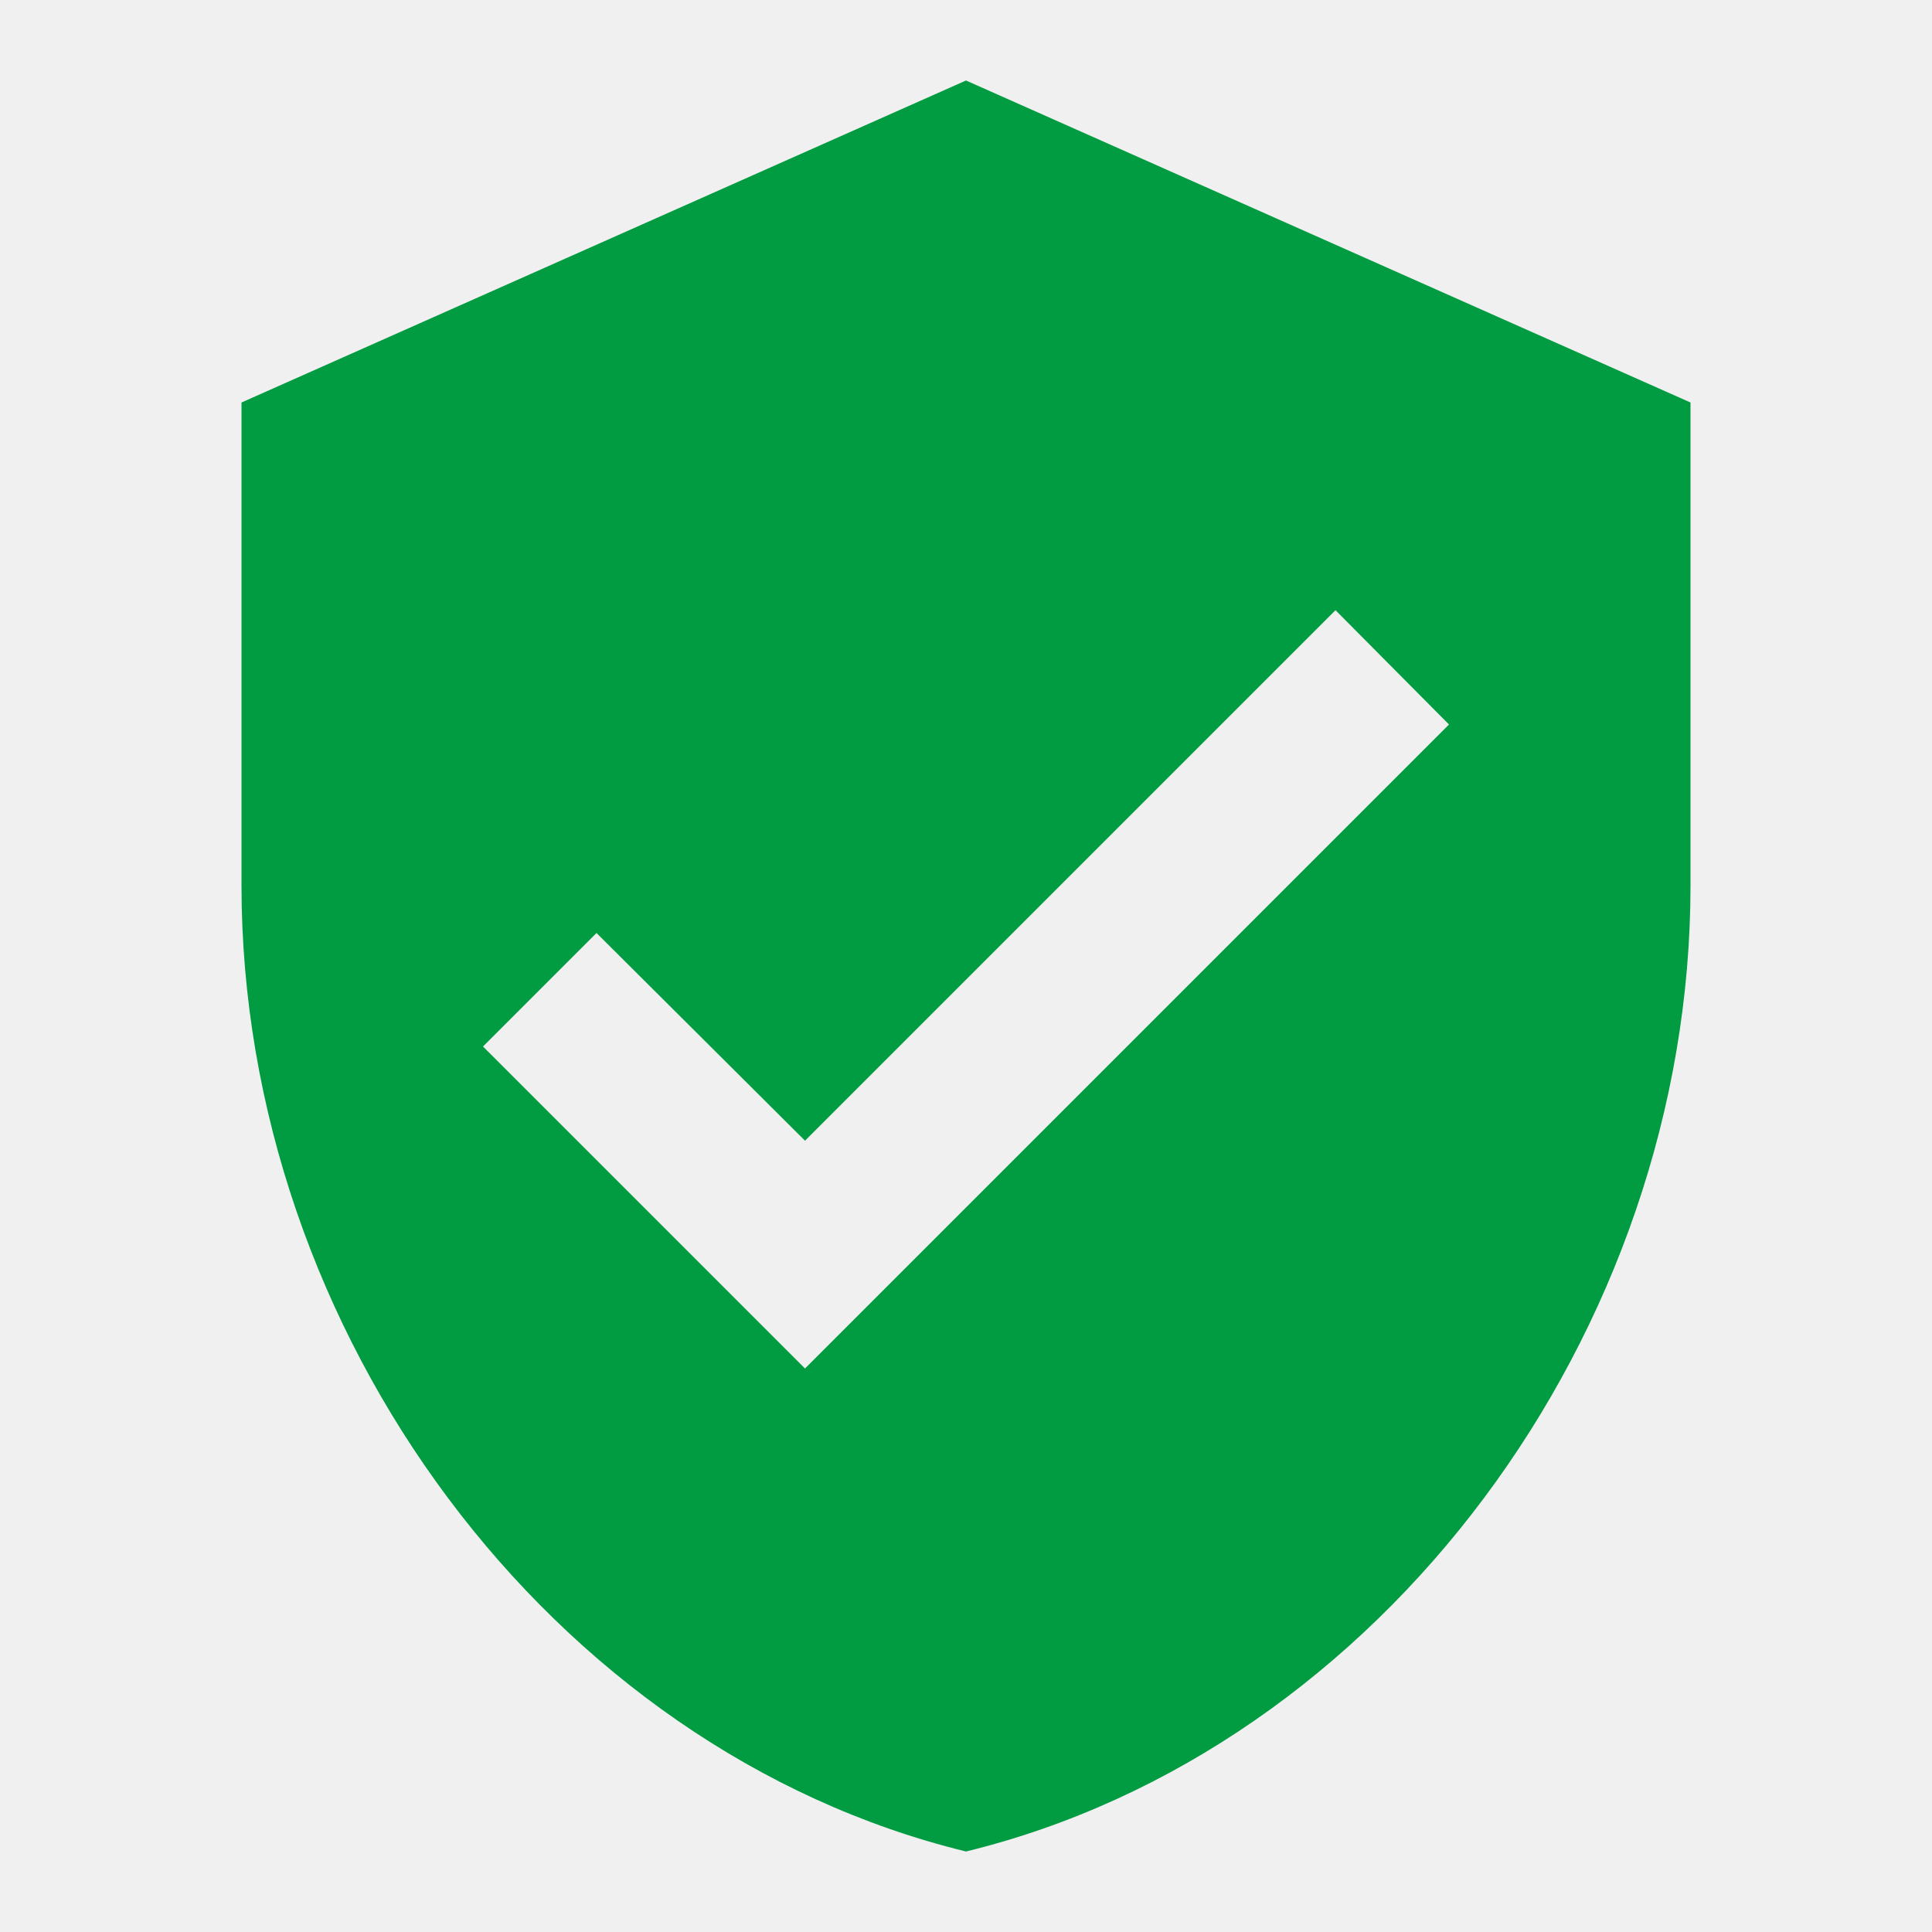
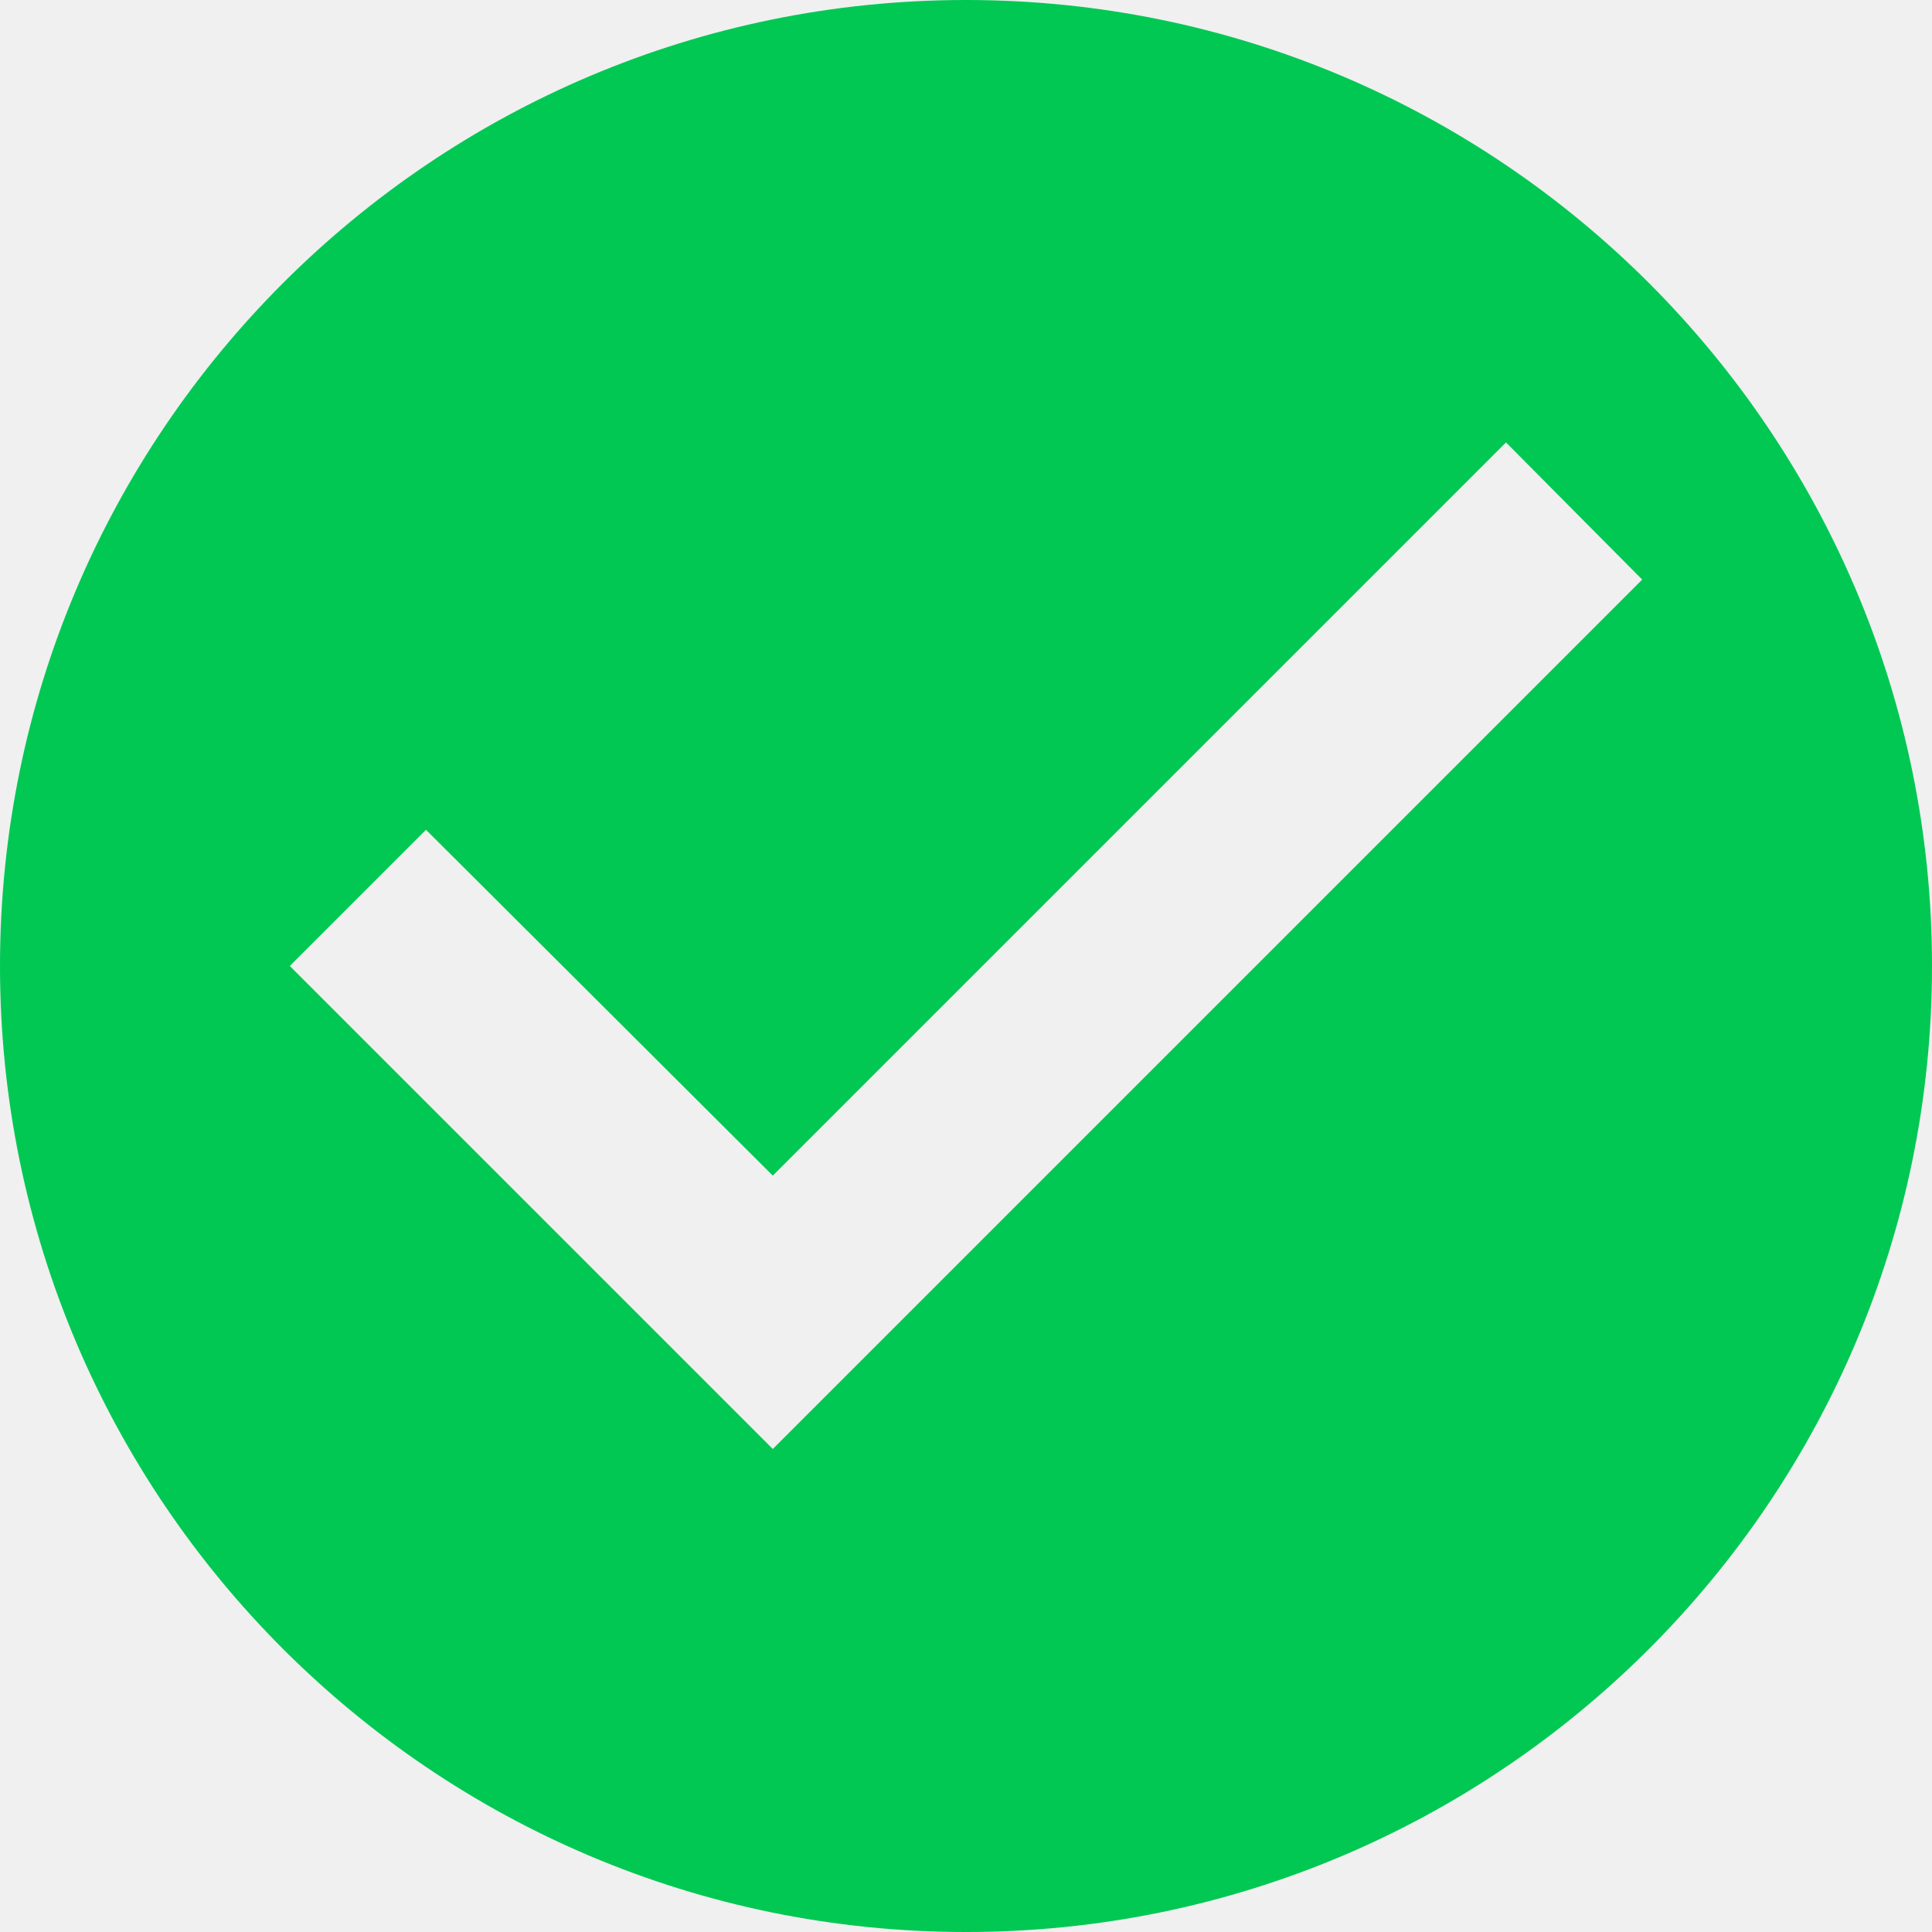
- <svg xmlns="http://www.w3.org/2000/svg" width="24" height="24" viewBox="0 0 24 24" fill="none">
-   <mask id="mask0" mask-type="alpha" maskUnits="userSpaceOnUse" x="3" y="1" width="18" height="22">
-     <path fill-rule="evenodd" clip-rule="evenodd" d="M3 5L12 1L21 5V11C21 16.55 17.16 21.74 12 23C6.84 21.74 3 16.55 3 11V5ZM6 13L10 17L18 9L16.59 7.58L10 14.17L7.41 11.59L6 13Z" fill="white" />
-   </mask>
-   <g mask="url(#mask0)">
-     <path fill-rule="evenodd" clip-rule="evenodd" d="M0 0H24V24H0V0Z" fill="#019B41" />
-   </g>
+ <svg xmlns="http://www.w3.org/2000/svg" width="20" height="20" viewBox="0 0 20 20" fill="none">
+   <path fill-rule="evenodd" clip-rule="evenodd" d="M0 10C0 4.48 4.48 0 10 0C15.52 0 20 4.48 20 10C20 15.52 15.52 20 10 20C4.48 20 0 15.52 0 10ZM3 10L8 15L17 6L15.59 4.58L8 12.17L4.41 8.59L3 10Z" fill="#00C853" />
</svg>
